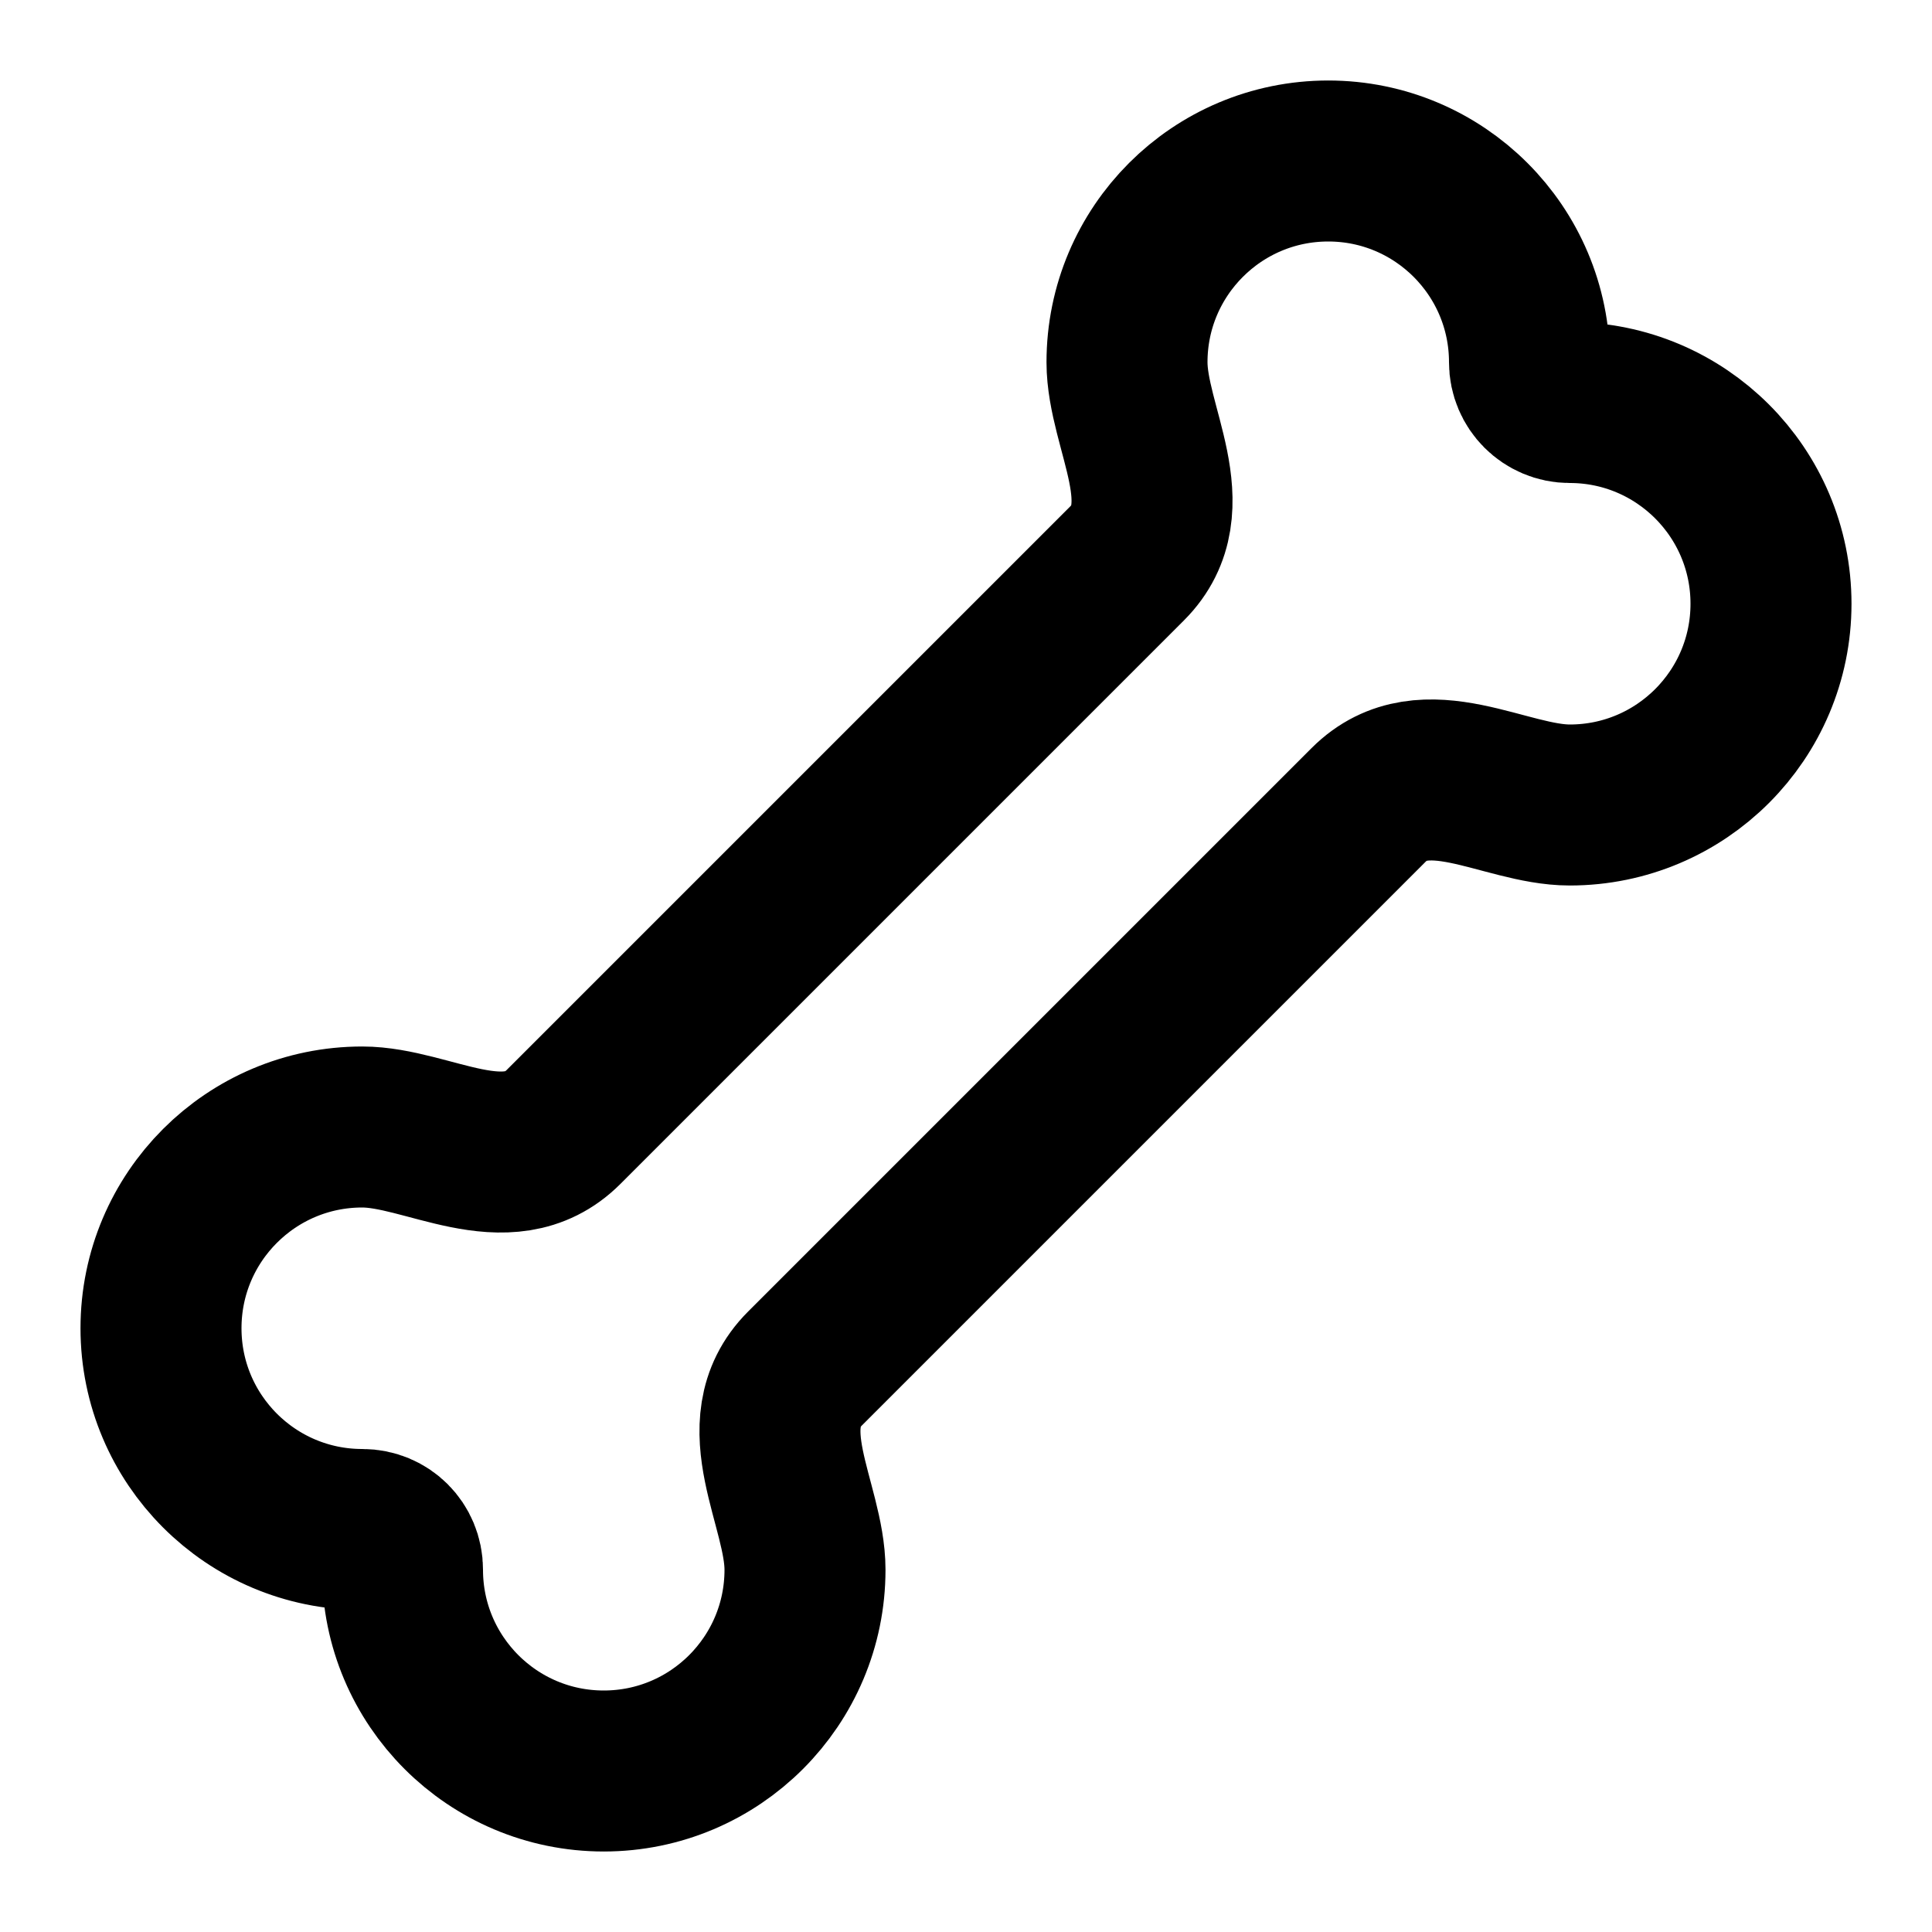
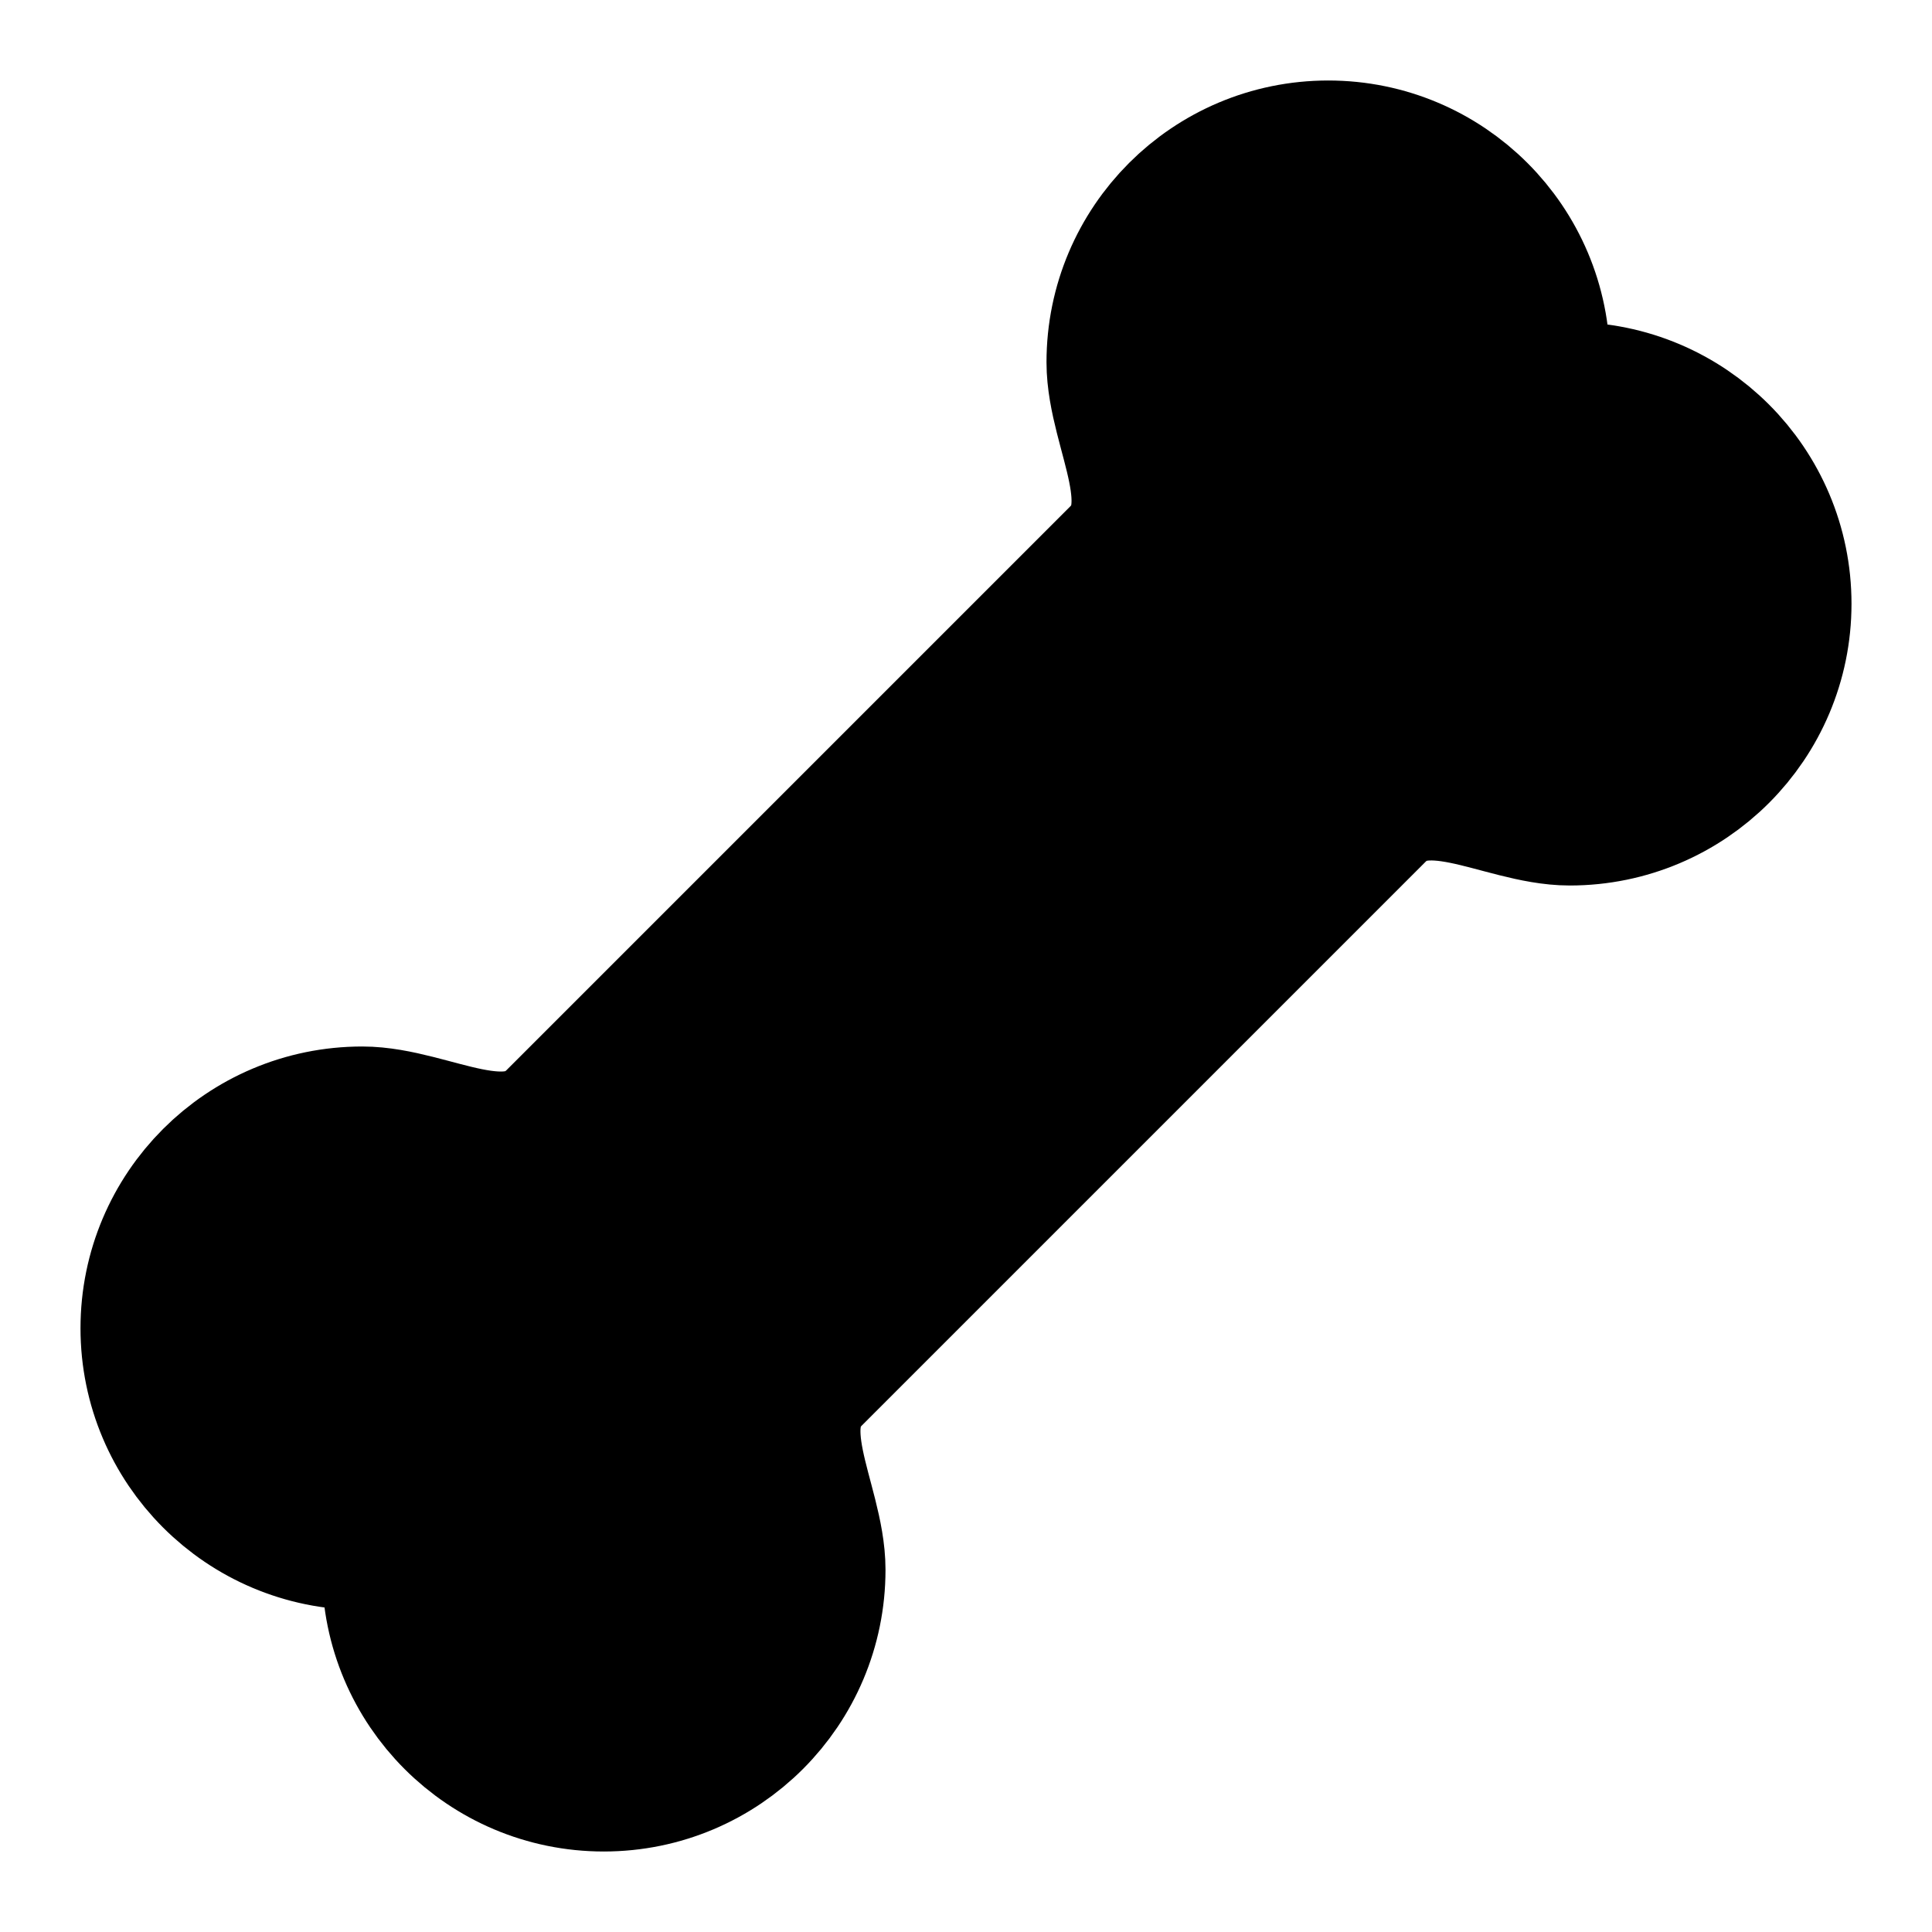
- <svg xmlns="http://www.w3.org/2000/svg" width="24" height="24" viewBox="0 0 24 24" fill="none" stroke="currentColor" stroke-width="2" stroke-linecap="round" stroke-linejoin="round" class="lucide lucide-bone-icon lucide-bone">
+ <svg xmlns="http://www.w3.org/2000/svg" width="24" height="24" viewBox="0 0 24 24" fill="black" stroke="currentColor" stroke-width="2" stroke-linecap="round" stroke-linejoin="round" class="lucide lucide-bone-icon lucide-bone">
  <path d="M17 10c.7-.7 1.69 0 2.5 0a2.5 2.5 0 1 0 0-5 .5.5 0 0 1-.5-.5 2.5 2.5 0 1 0-5 0c0 .81.7 1.8 0 2.5l-7 7c-.7.7-1.69 0-2.5 0a2.5 2.5 0 0 0 0 5c.28 0 .5.22.5.5a2.5 2.5 0 1 0 5 0c0-.81-.7-1.8 0-2.5Z" />
</svg>
